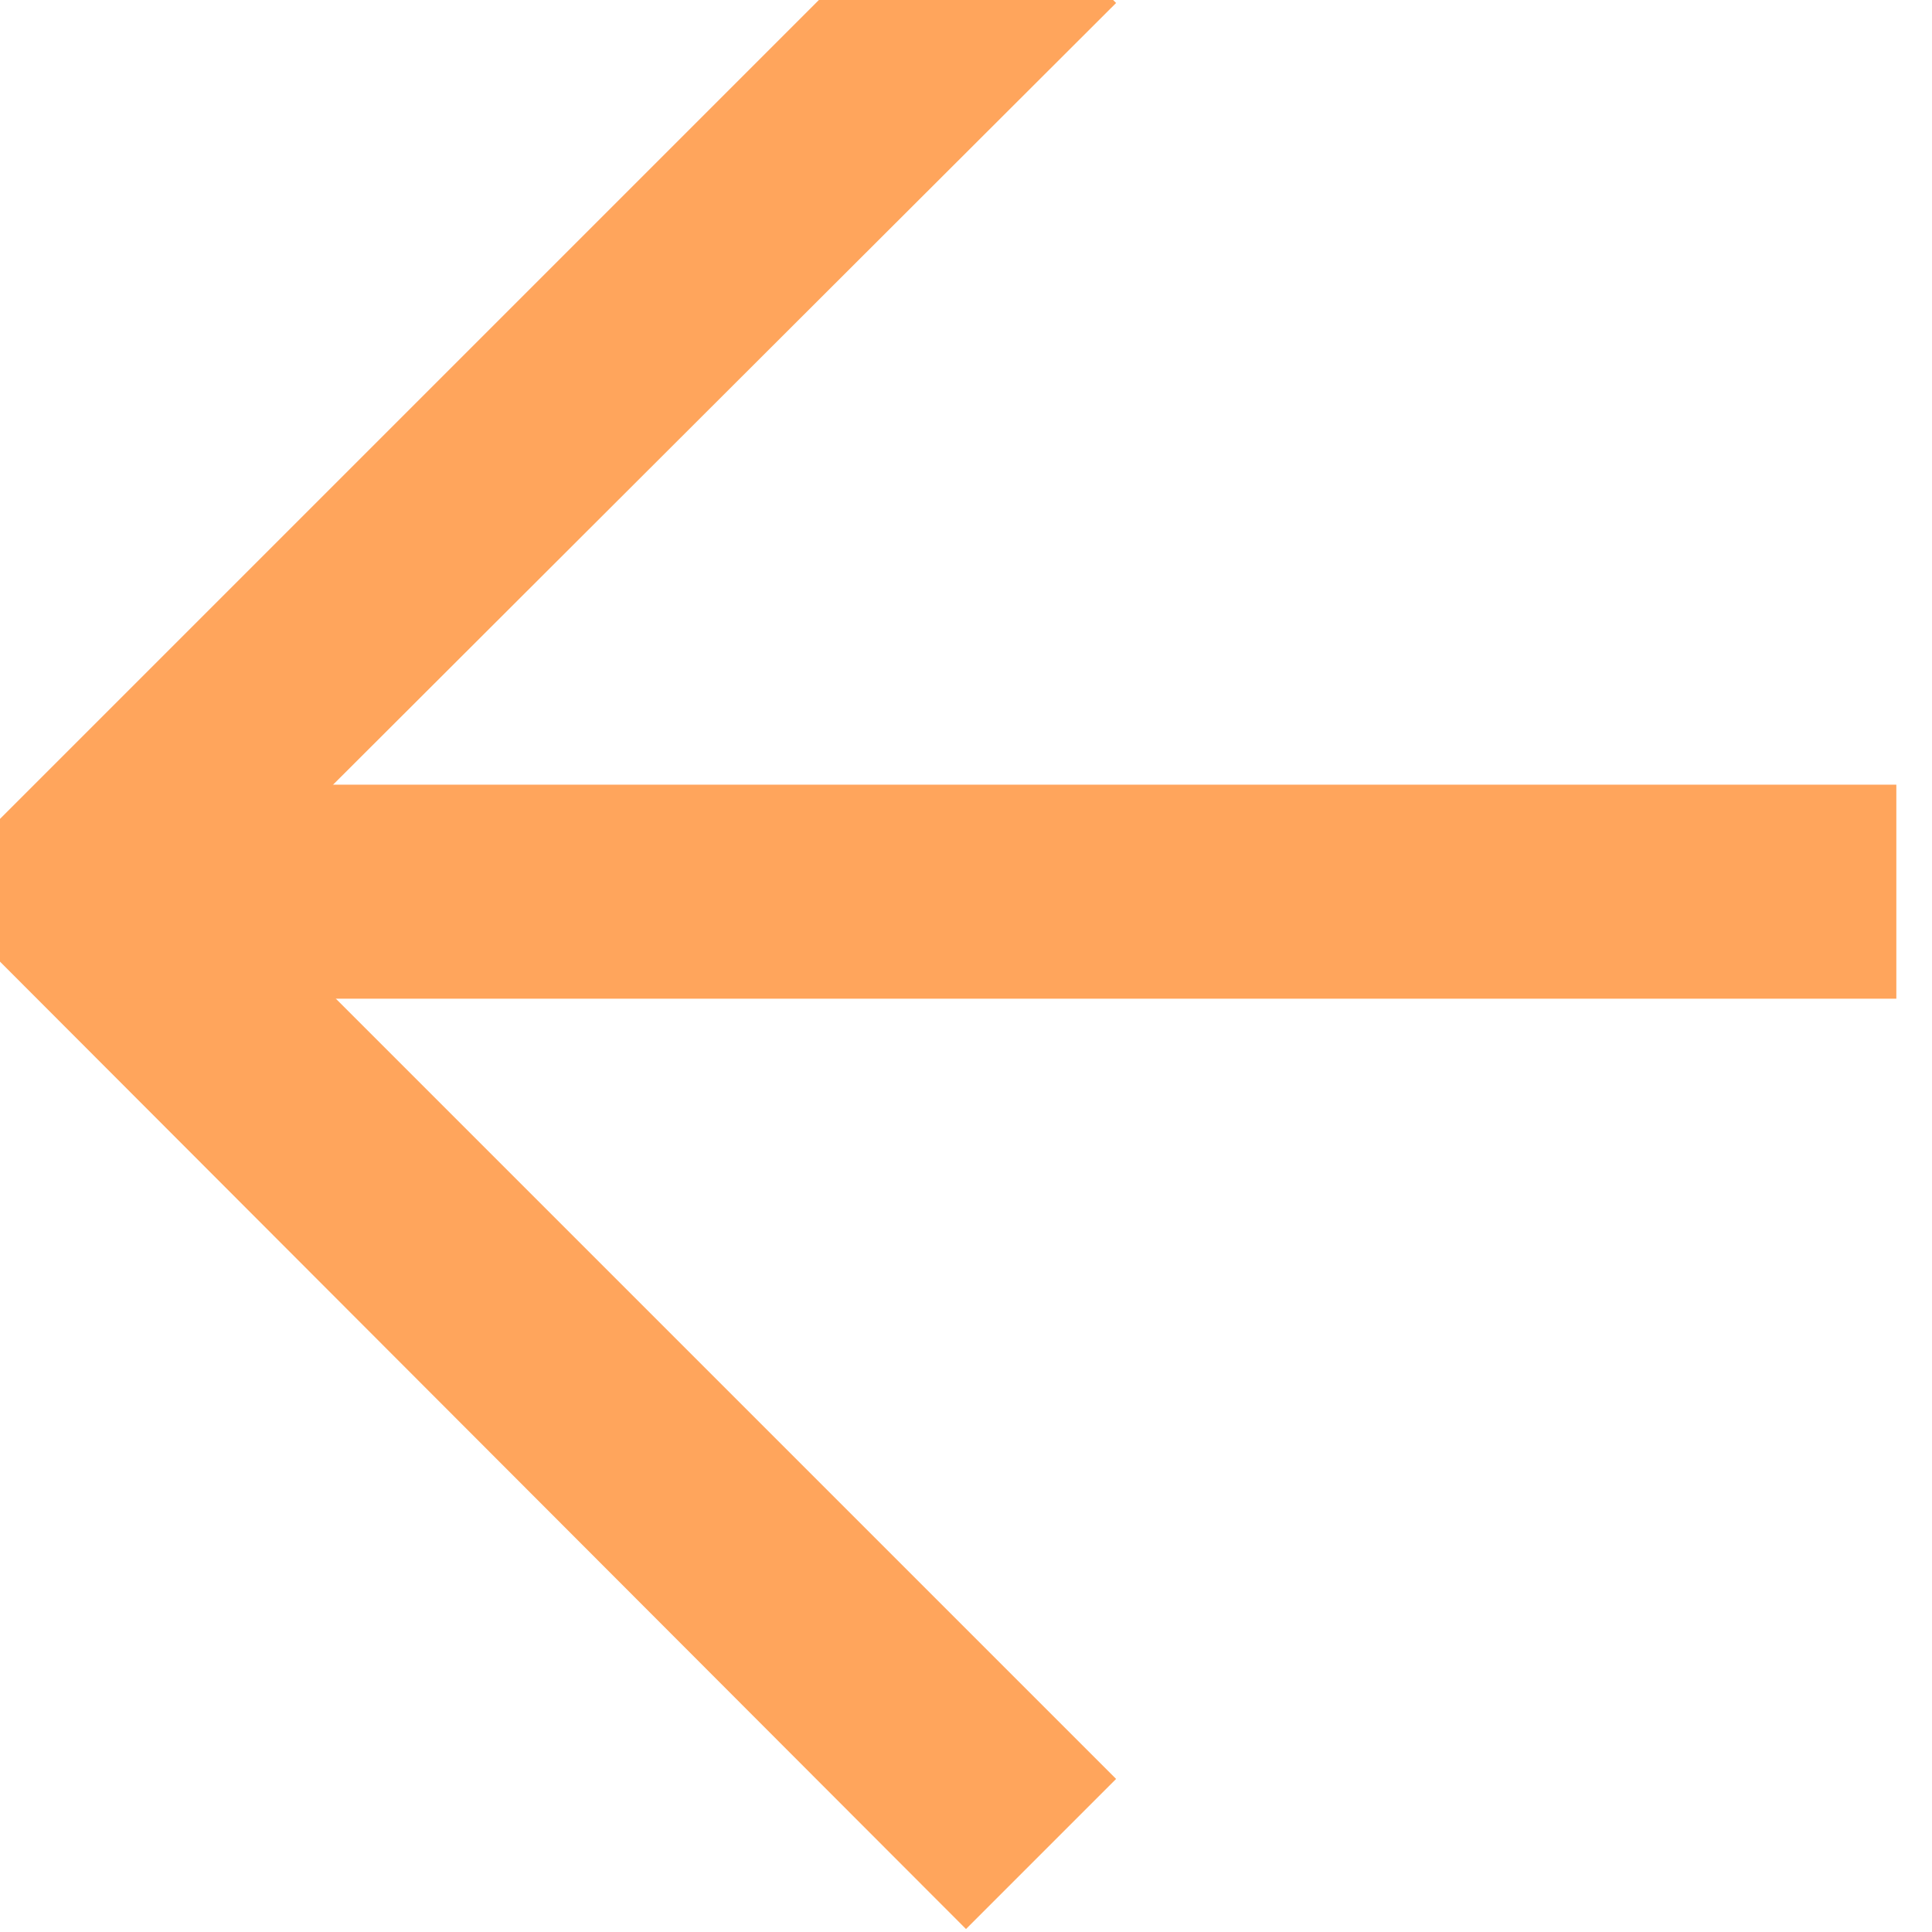
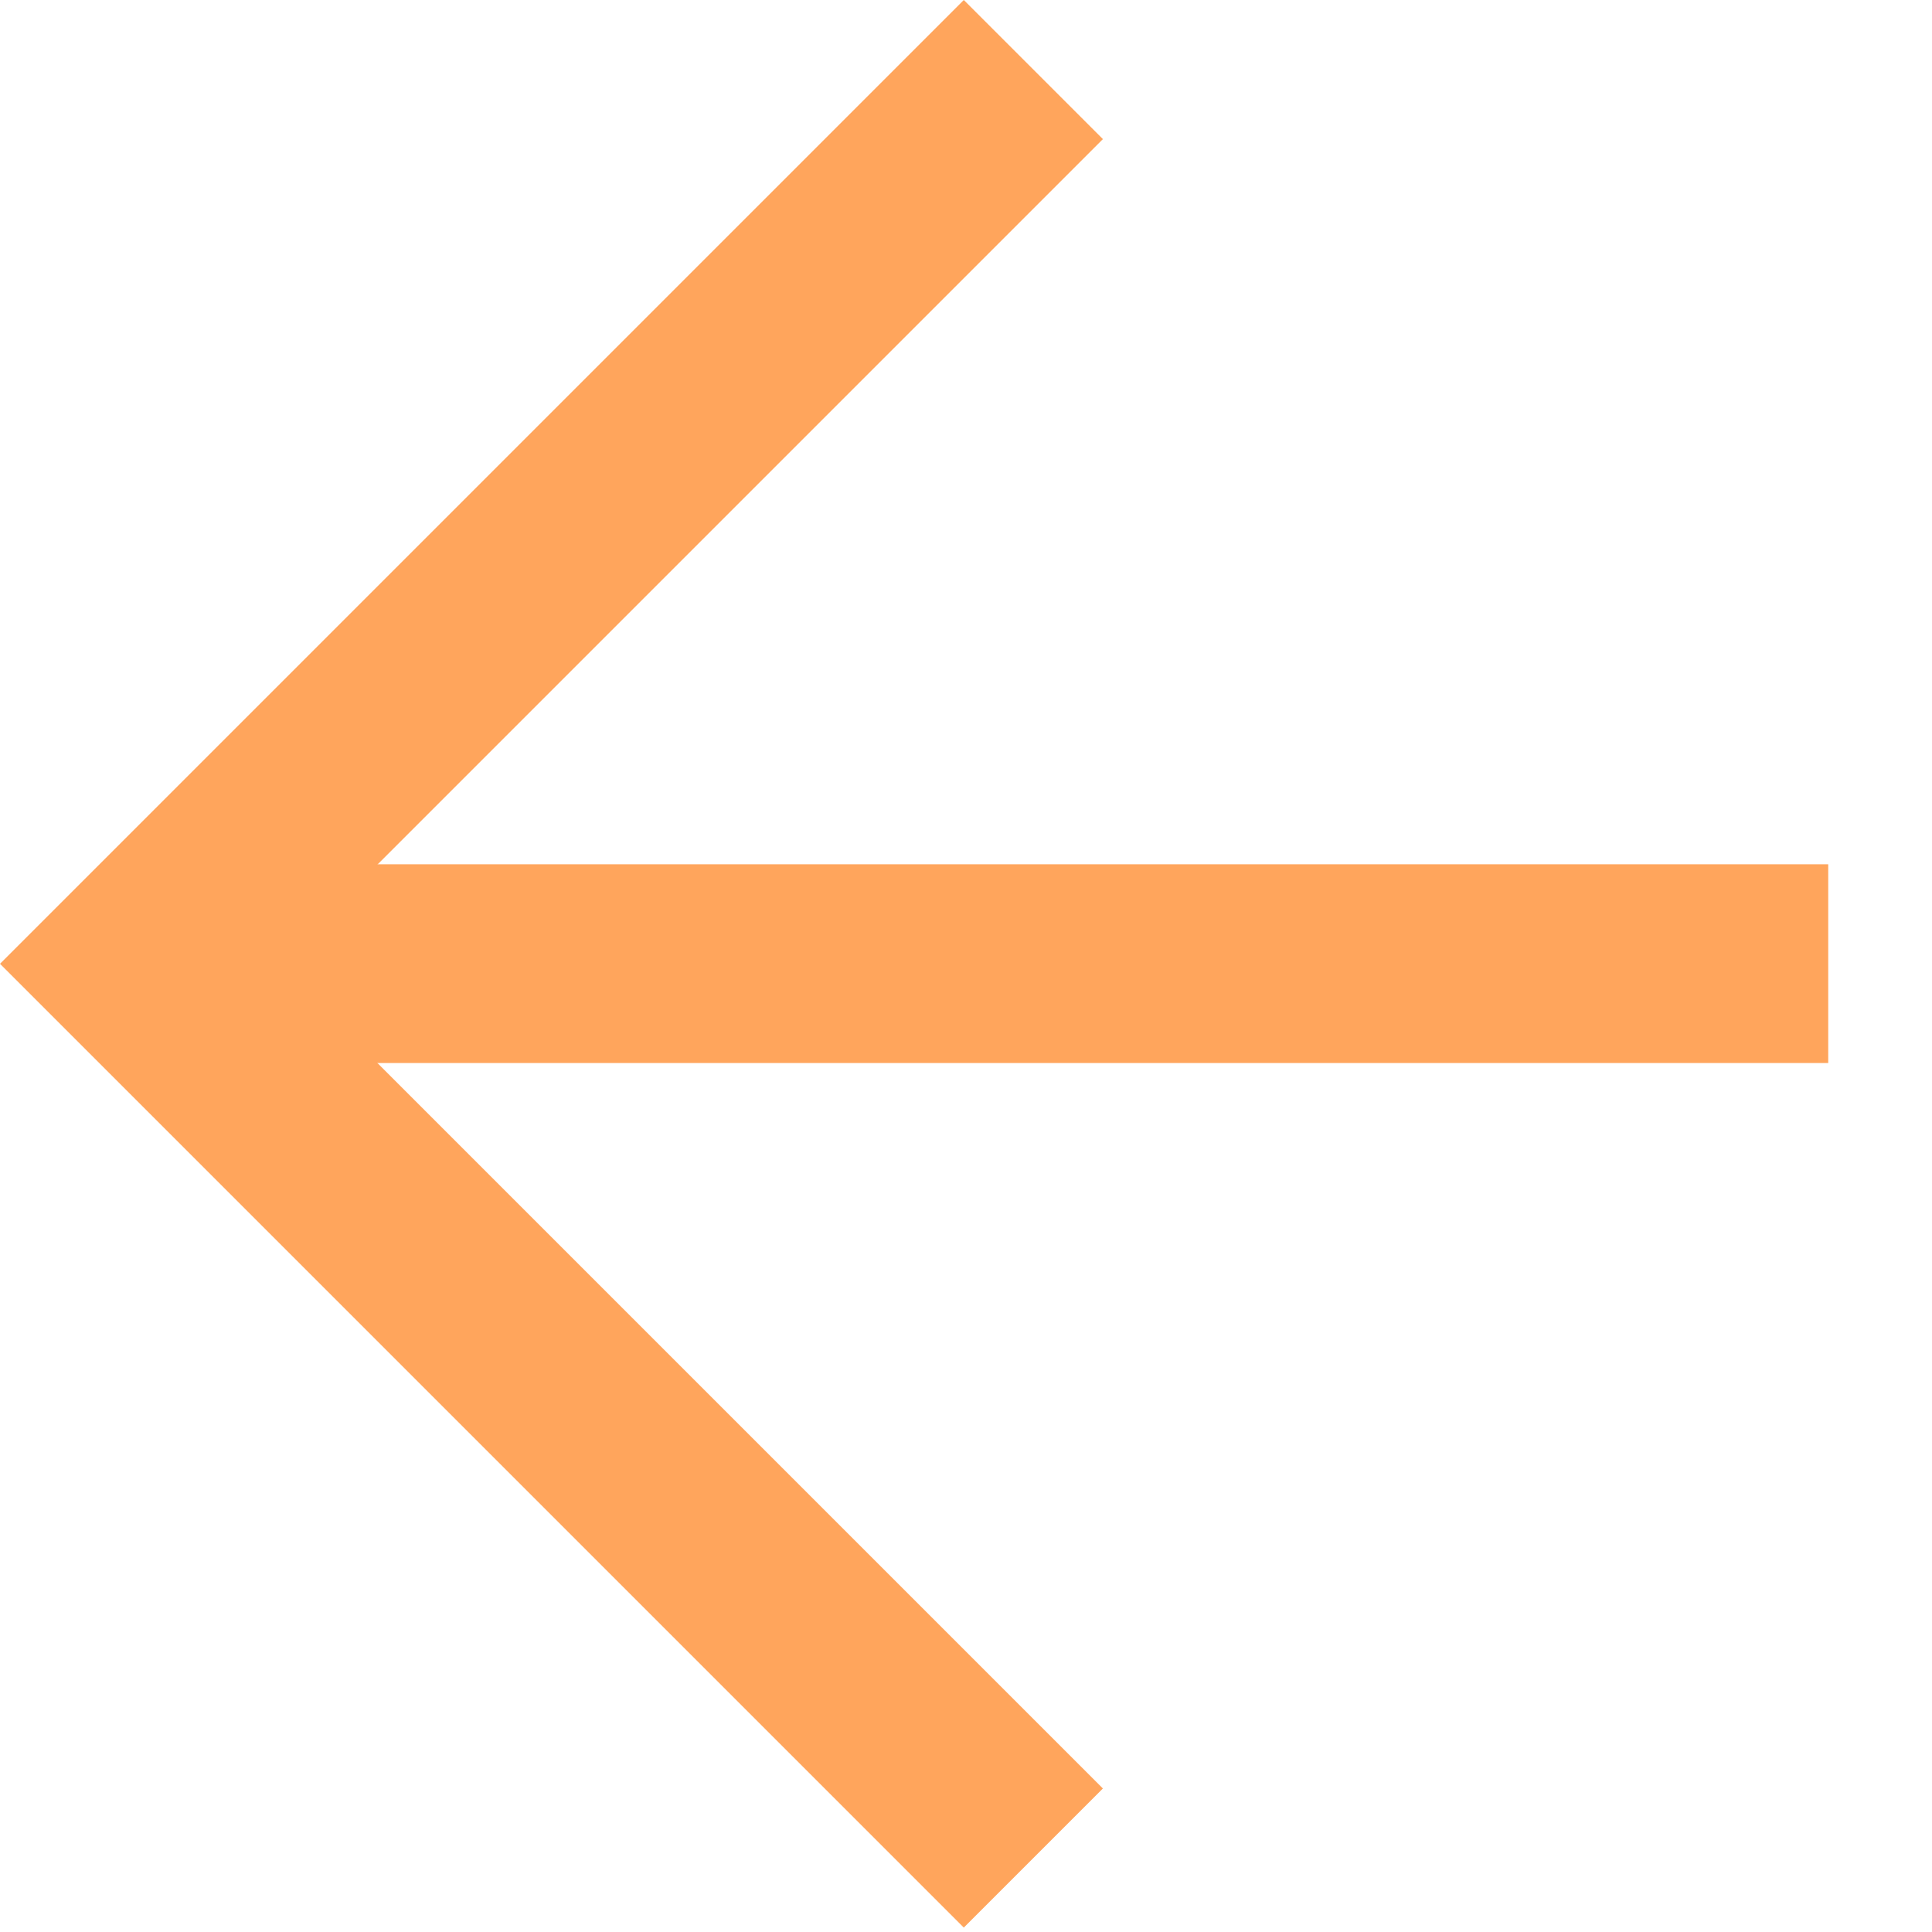
- <svg xmlns="http://www.w3.org/2000/svg" width="13" height="13" viewBox="0 0 13 13" fill="none">
-   <defs />
-   <path id="Vector" d="M7.51 11.97L1.53 5.99L7.51 0.02L6.5 -0.99L-0.48 5.99L6.5 12.98L7.51 11.97Z" fill="#FFA55C" fill-opacity="1" fill-rule="nonzero" />
-   <path id="Vector" d="M0.52 5.28L0.52 6.72L12.76 6.72L12.76 5.28L0.52 5.28Z" fill="#FFA55C" fill-opacity="1" fill-rule="nonzero" />
+ <svg xmlns="http://www.w3.org/2000/svg" width="14" height="14" viewBox="0 0 14 14" fill="none">
+   <path d="M7.992 1.008L2.016 6.984L7.992 12.96L6.984 13.968L-3.0528e-07 6.984L6.984 -0L7.992 1.008Z" fill="#FFA55C" />
+   <path d="M1.008 7.703L1.008 6.263L13.248 6.263L13.248 7.703L1.008 7.703Z" fill="#FFA55C" />
</svg>
